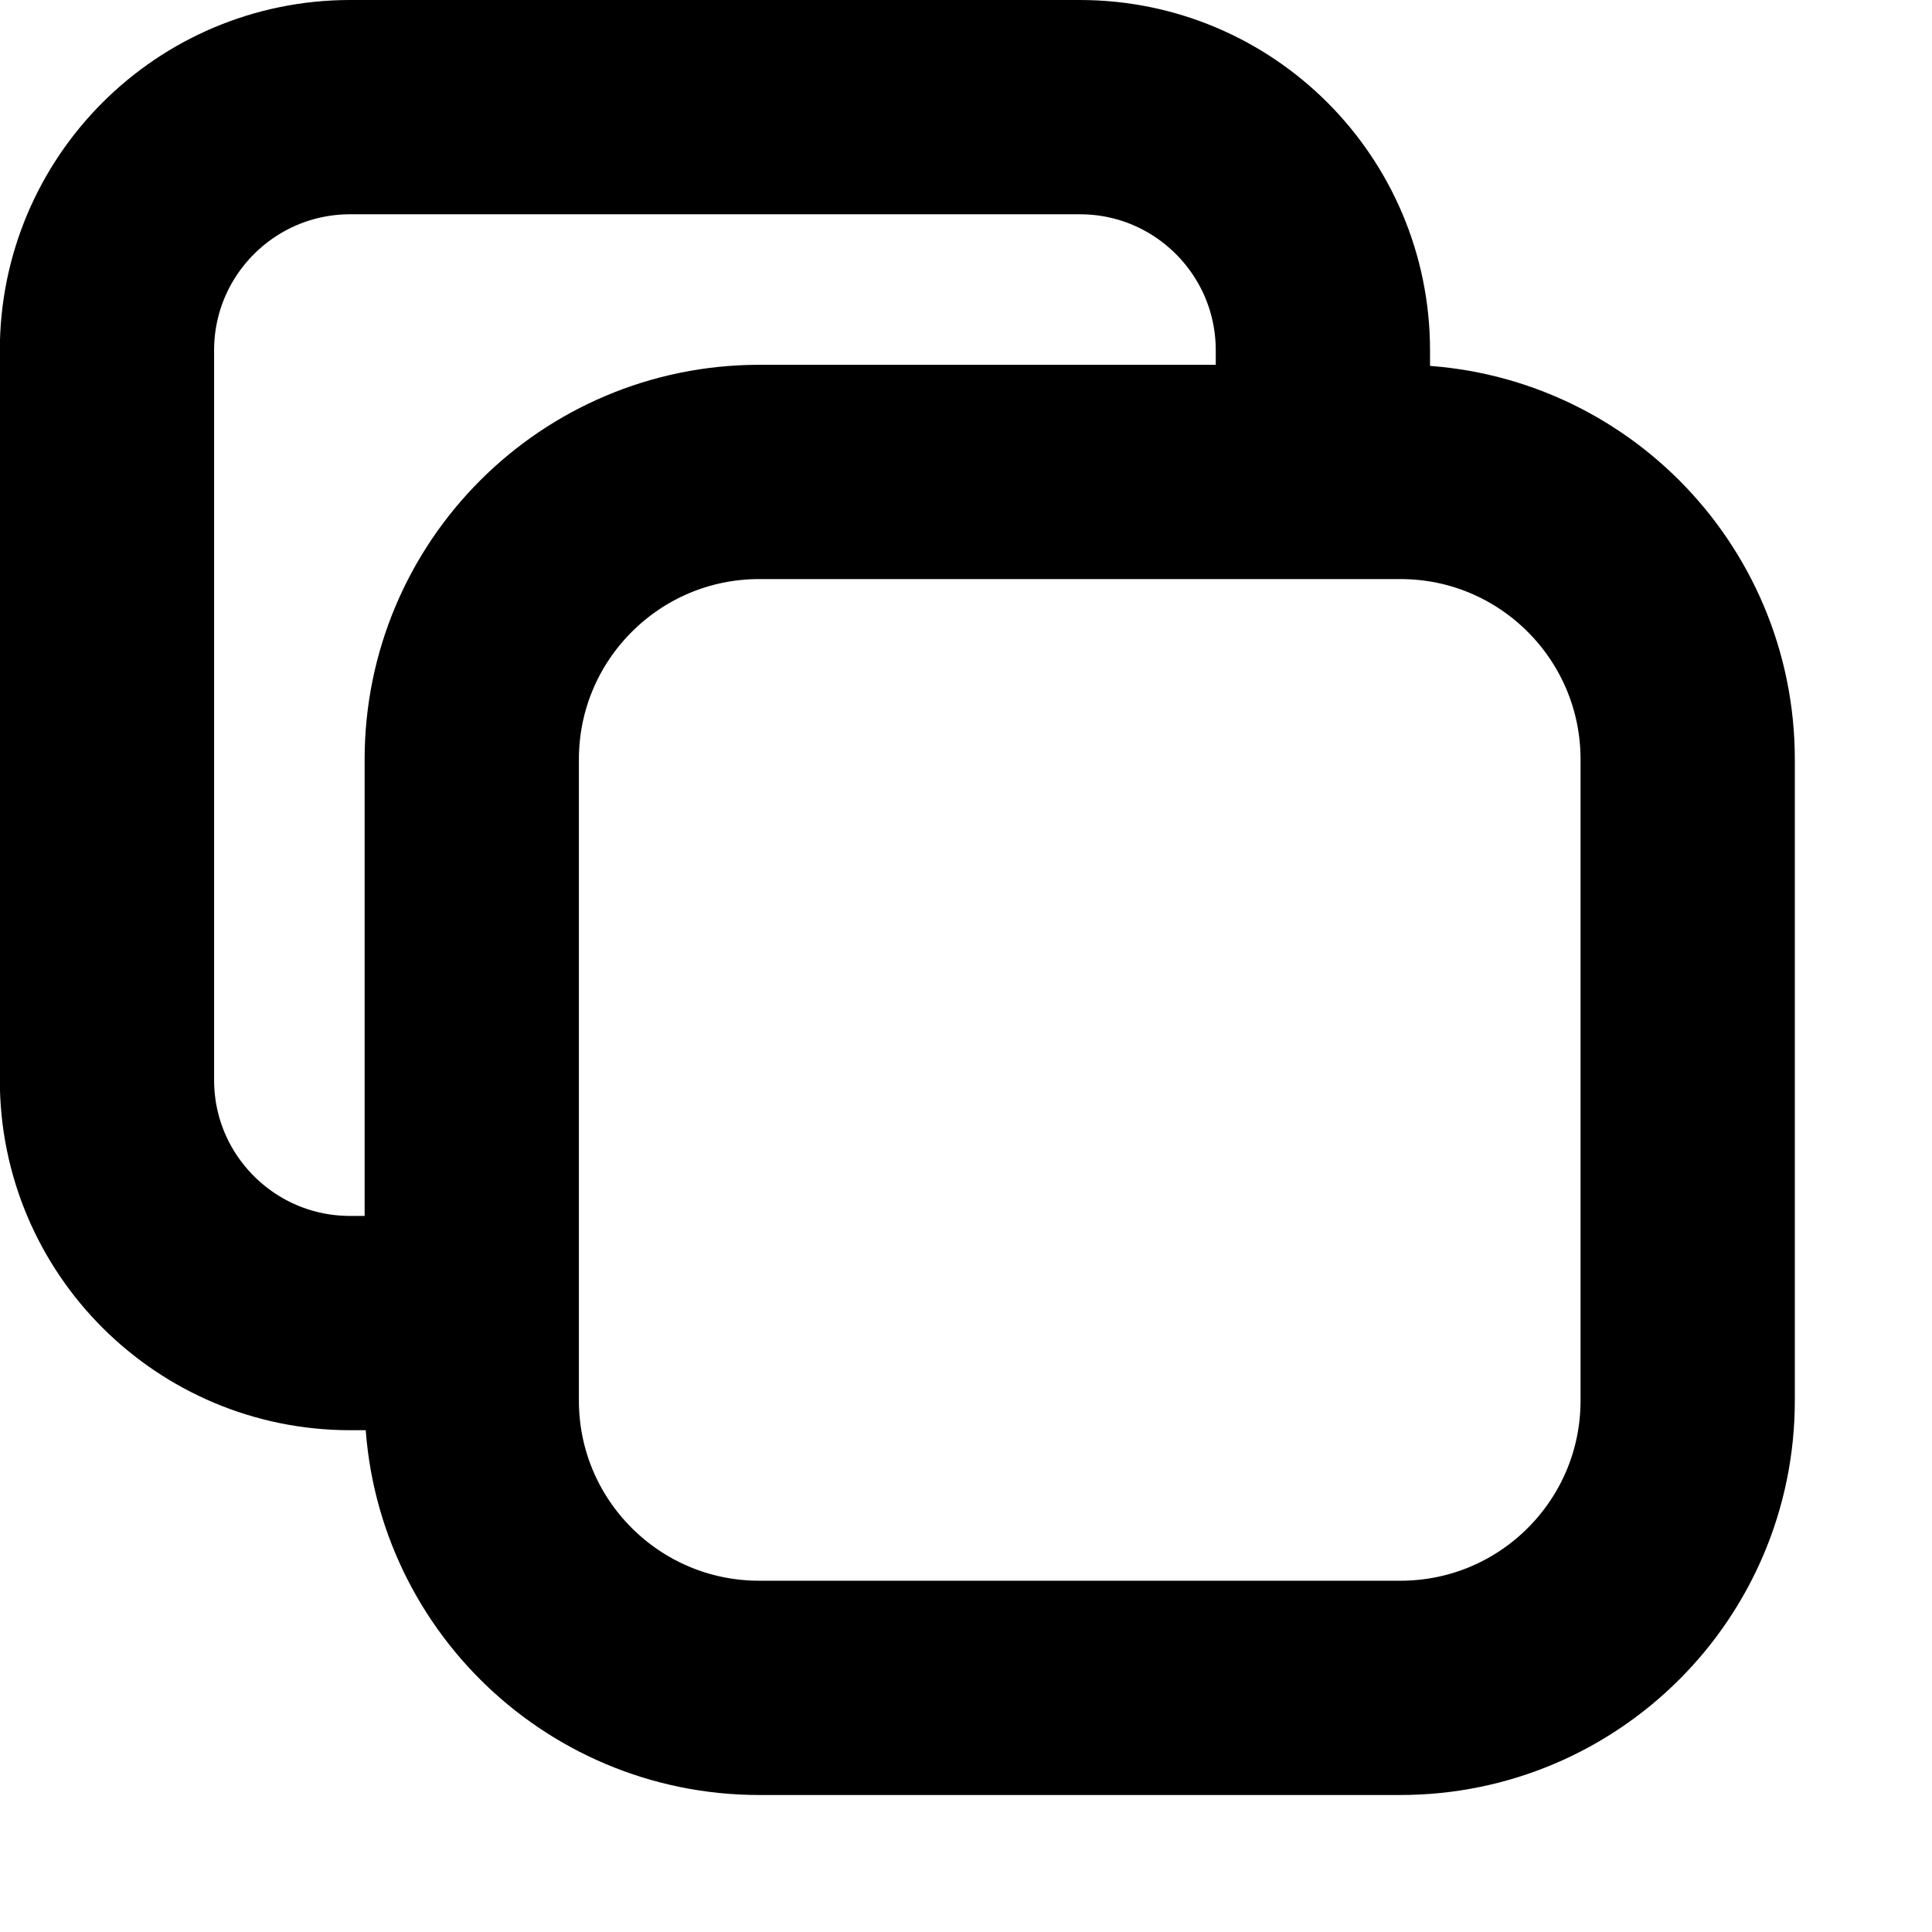
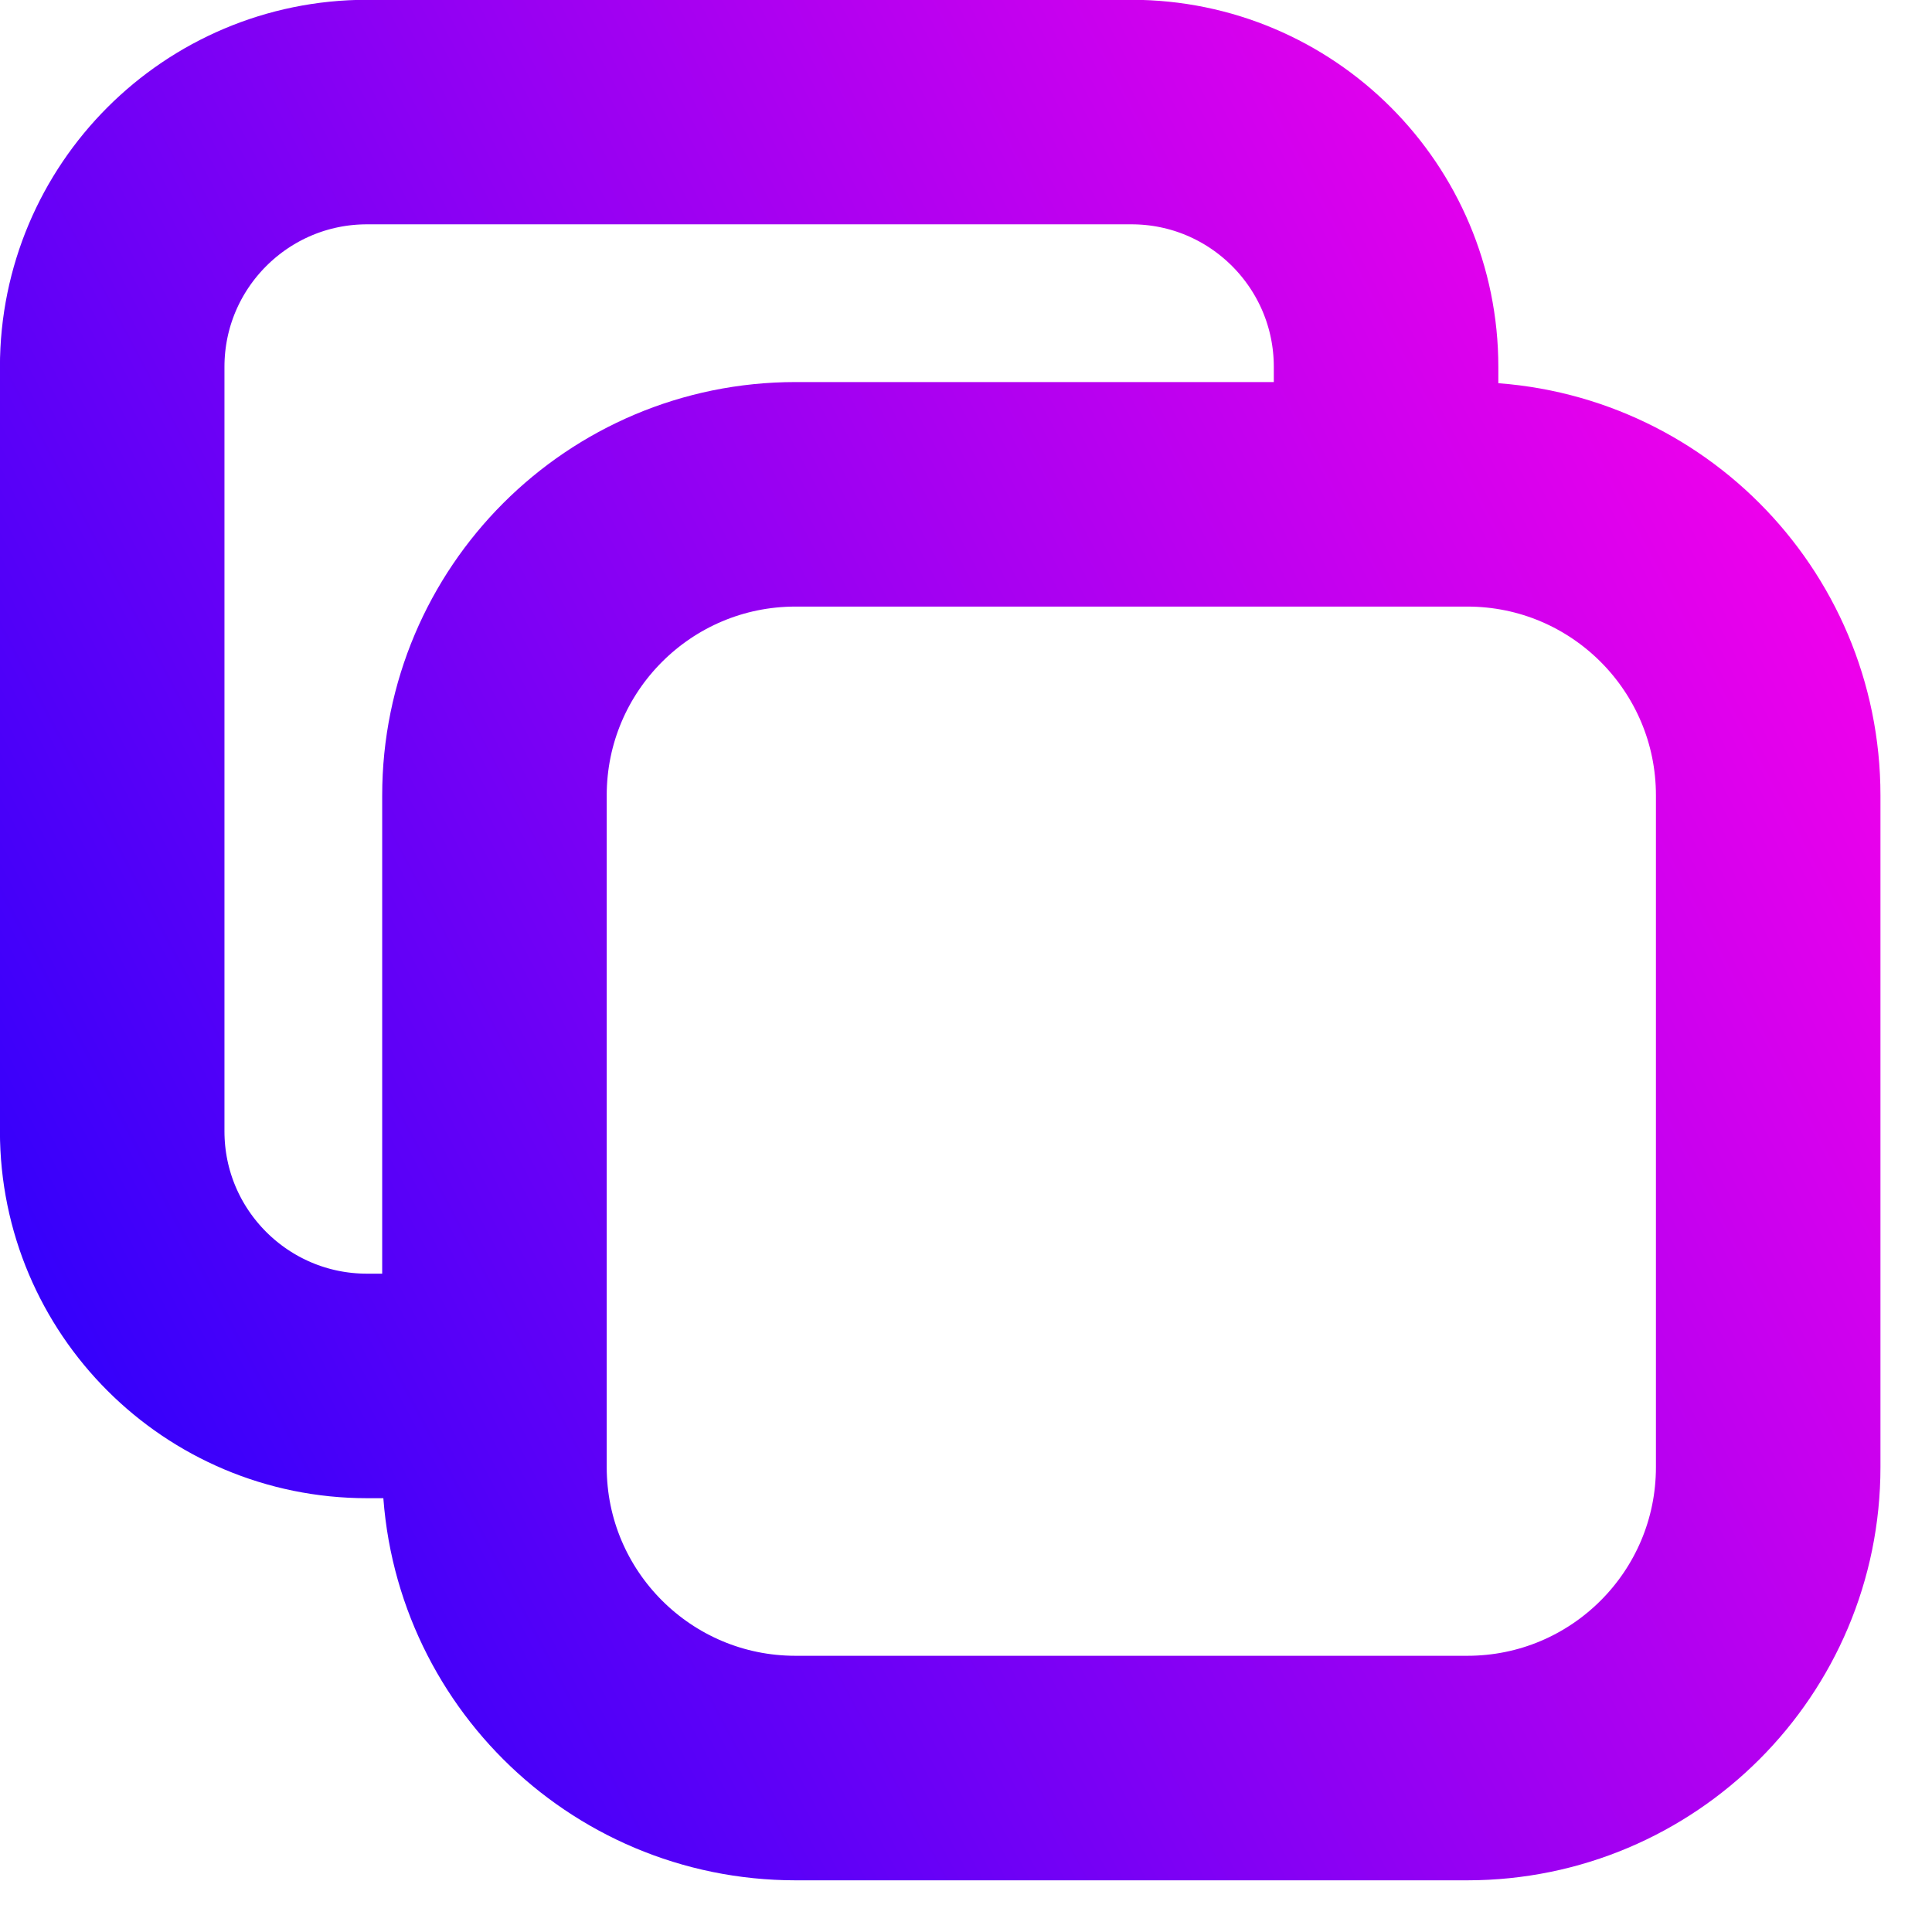
- <svg xmlns="http://www.w3.org/2000/svg" width="11" height="11" viewBox="0 0 11 11" fill="none">
+ <svg xmlns="http://www.w3.org/2000/svg" width="14" height="14" viewBox="0 0 14 14" fill="none">
  <g id="Rectangle 527">
-     <path id="Rectangle 527_2" d="M7.532 2.687V1.995C7.532 1.23 6.913 0.61 6.148 0.61H1.994C1.229 0.61 0.609 1.23 0.609 1.995V6.149C0.609 6.914 1.229 7.533 1.994 7.533H2.686M7.532 2.687H4.323C3.419 2.687 2.686 3.42 2.686 4.324V7.533M7.532 2.687H7.973C8.877 2.687 9.609 3.42 9.609 4.324V7.974C9.609 8.878 8.877 9.61 7.973 9.61H4.323C3.419 9.61 2.686 8.878 2.686 7.974V7.533" stroke="currentColor" stroke-width="1.22" />
+     <path id="Rectangle 527_2" d="M10.044 3.582V2.659C10.044 1.639 9.218 0.812 8.198 0.812H2.66C1.64 0.812 0.813 1.639 0.813 2.659V8.197C0.813 9.217 1.64 10.043 2.66 10.043H3.583M10.044 3.582H5.765C4.56 3.582 3.583 4.559 3.583 5.764V10.043M10.044 3.582H10.632C11.837 3.582 12.813 4.559 12.813 5.764V10.631C12.813 11.836 11.837 12.812 10.632 12.812H5.765C4.56 12.812 3.583 11.836 3.583 10.631V10.043" stroke="url(#paint0_linear_359_7369)" stroke-width="1.627" />
  </g>
+   <defs>
+     <linearGradient id="paint0_linear_359_7369" x1="0.813" y1="12.812" x2="15.146" y2="5.208" gradientUnits="userSpaceOnUse">
+       <stop stop-color="#2600FC" />
+       <stop offset="1" stop-color="#FF00EA" />
+     </linearGradient>
+   </defs>
</svg>
